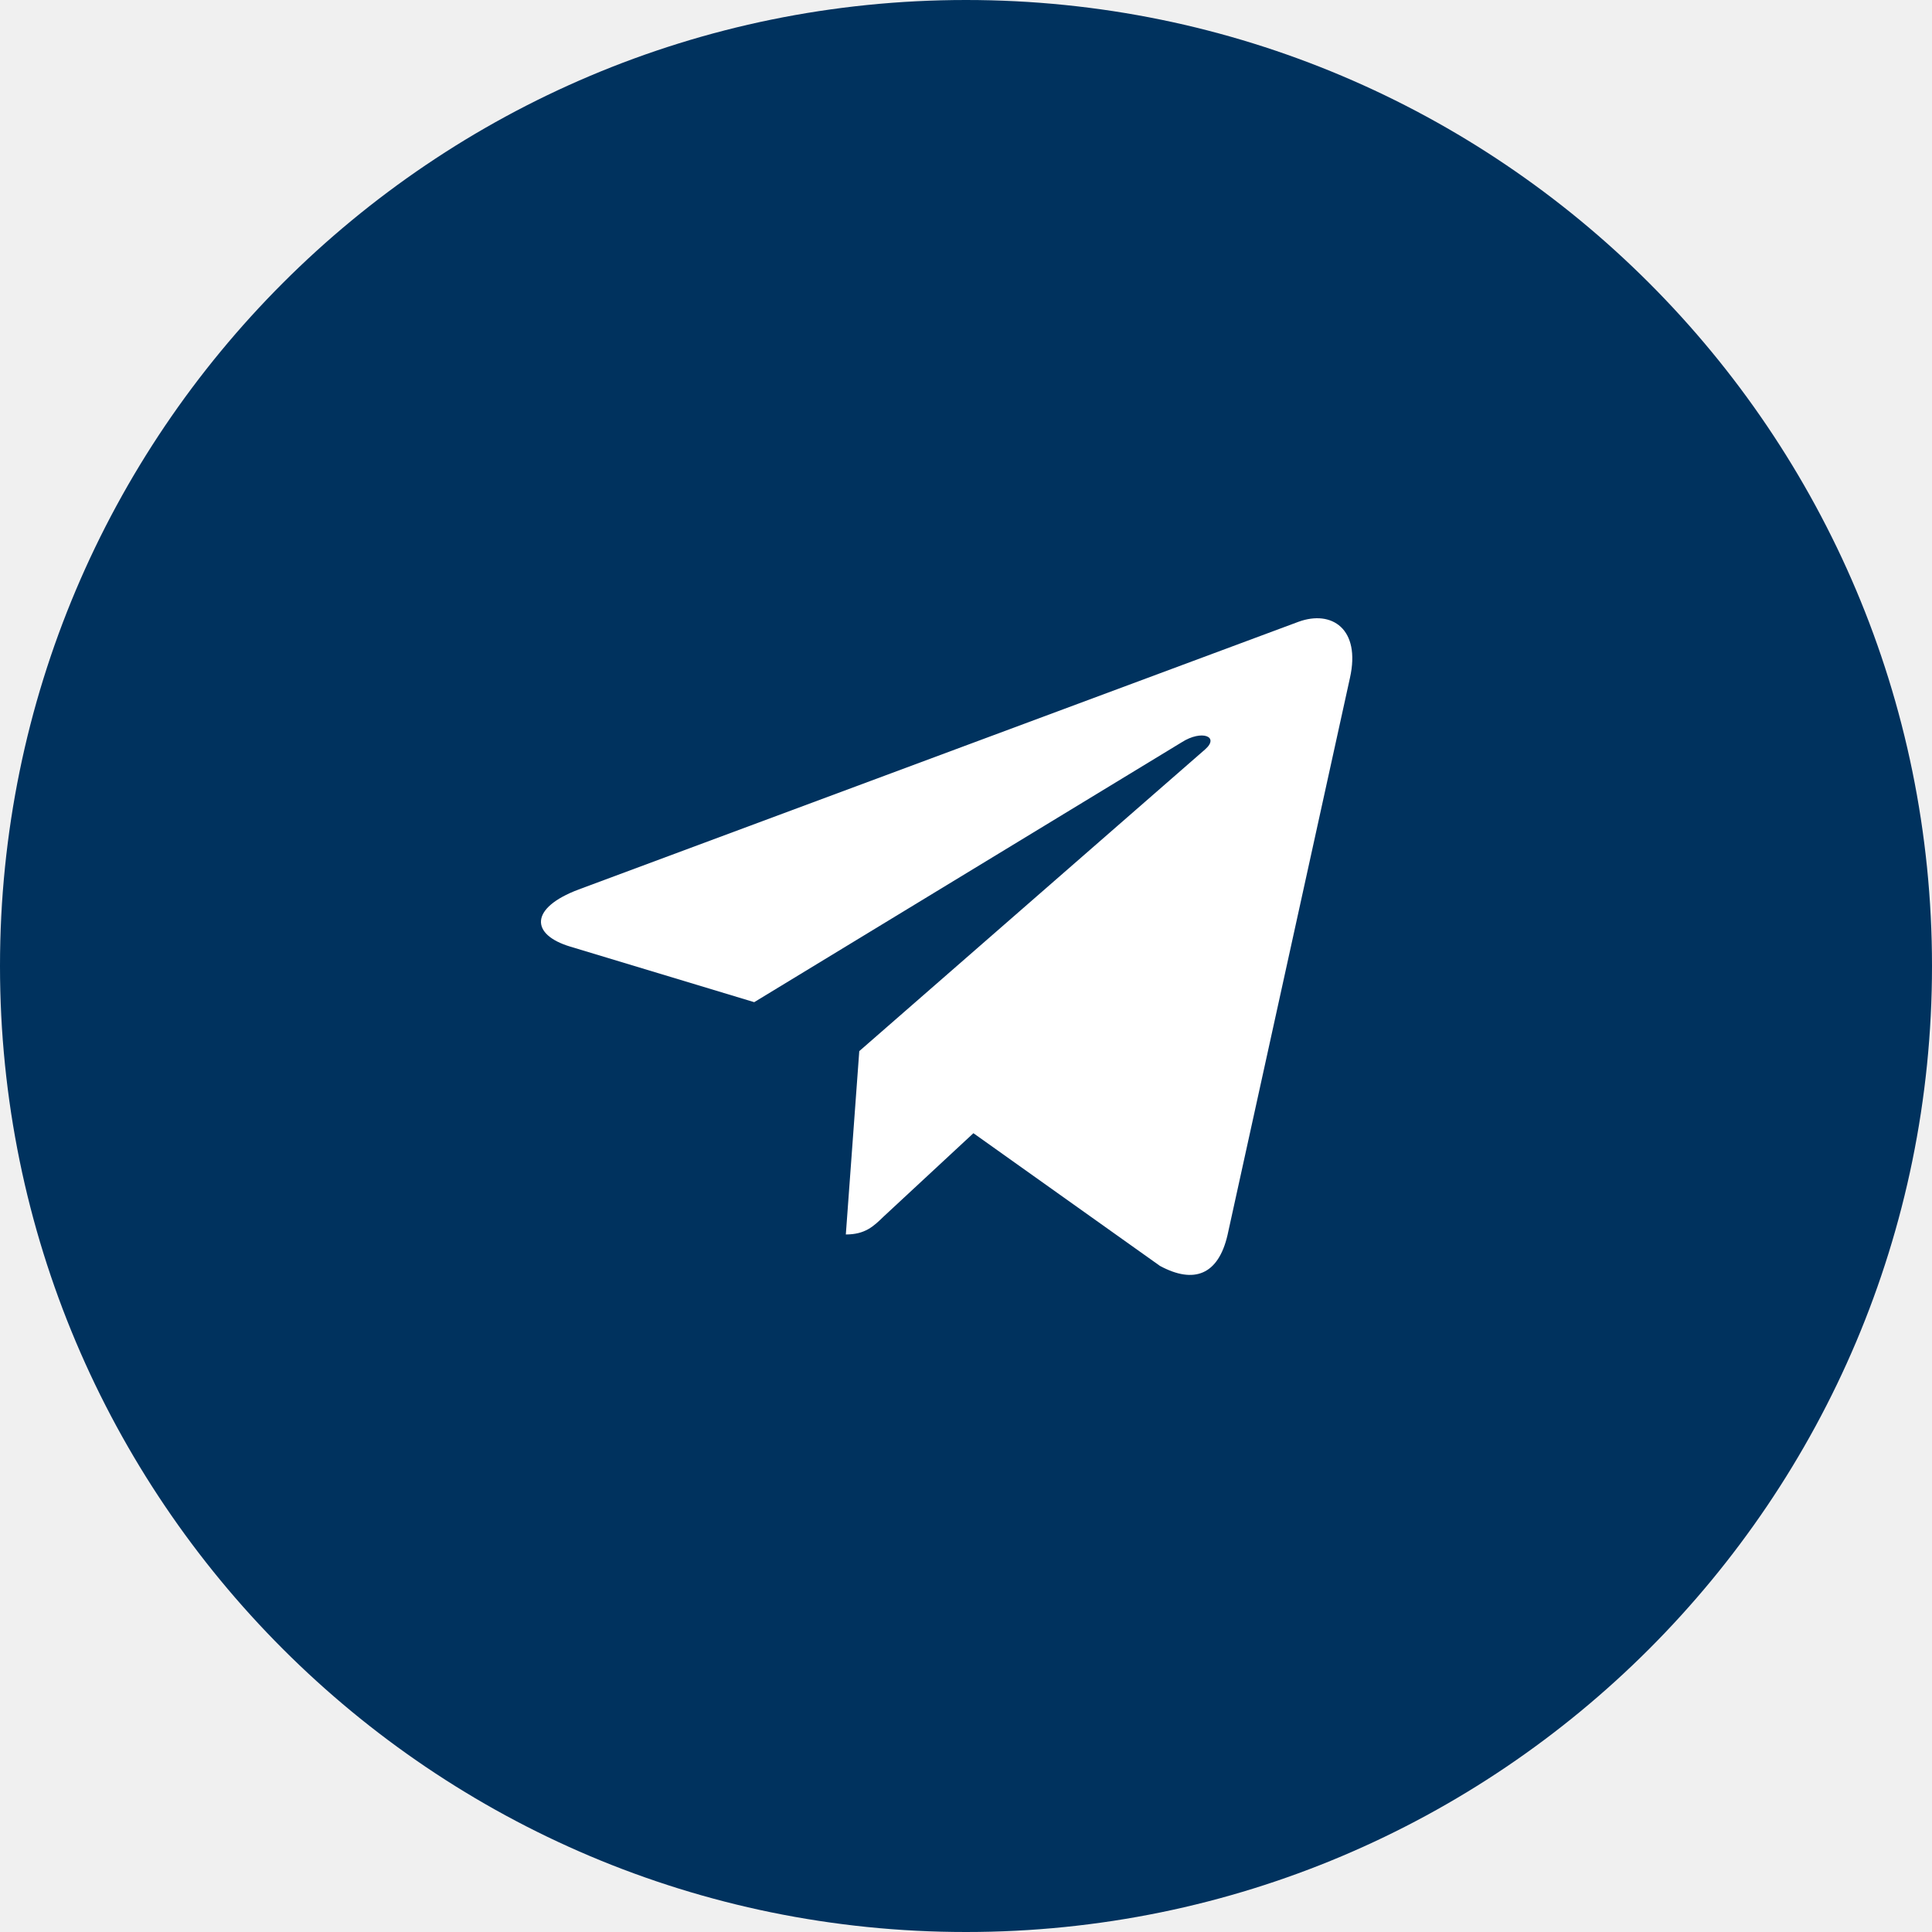
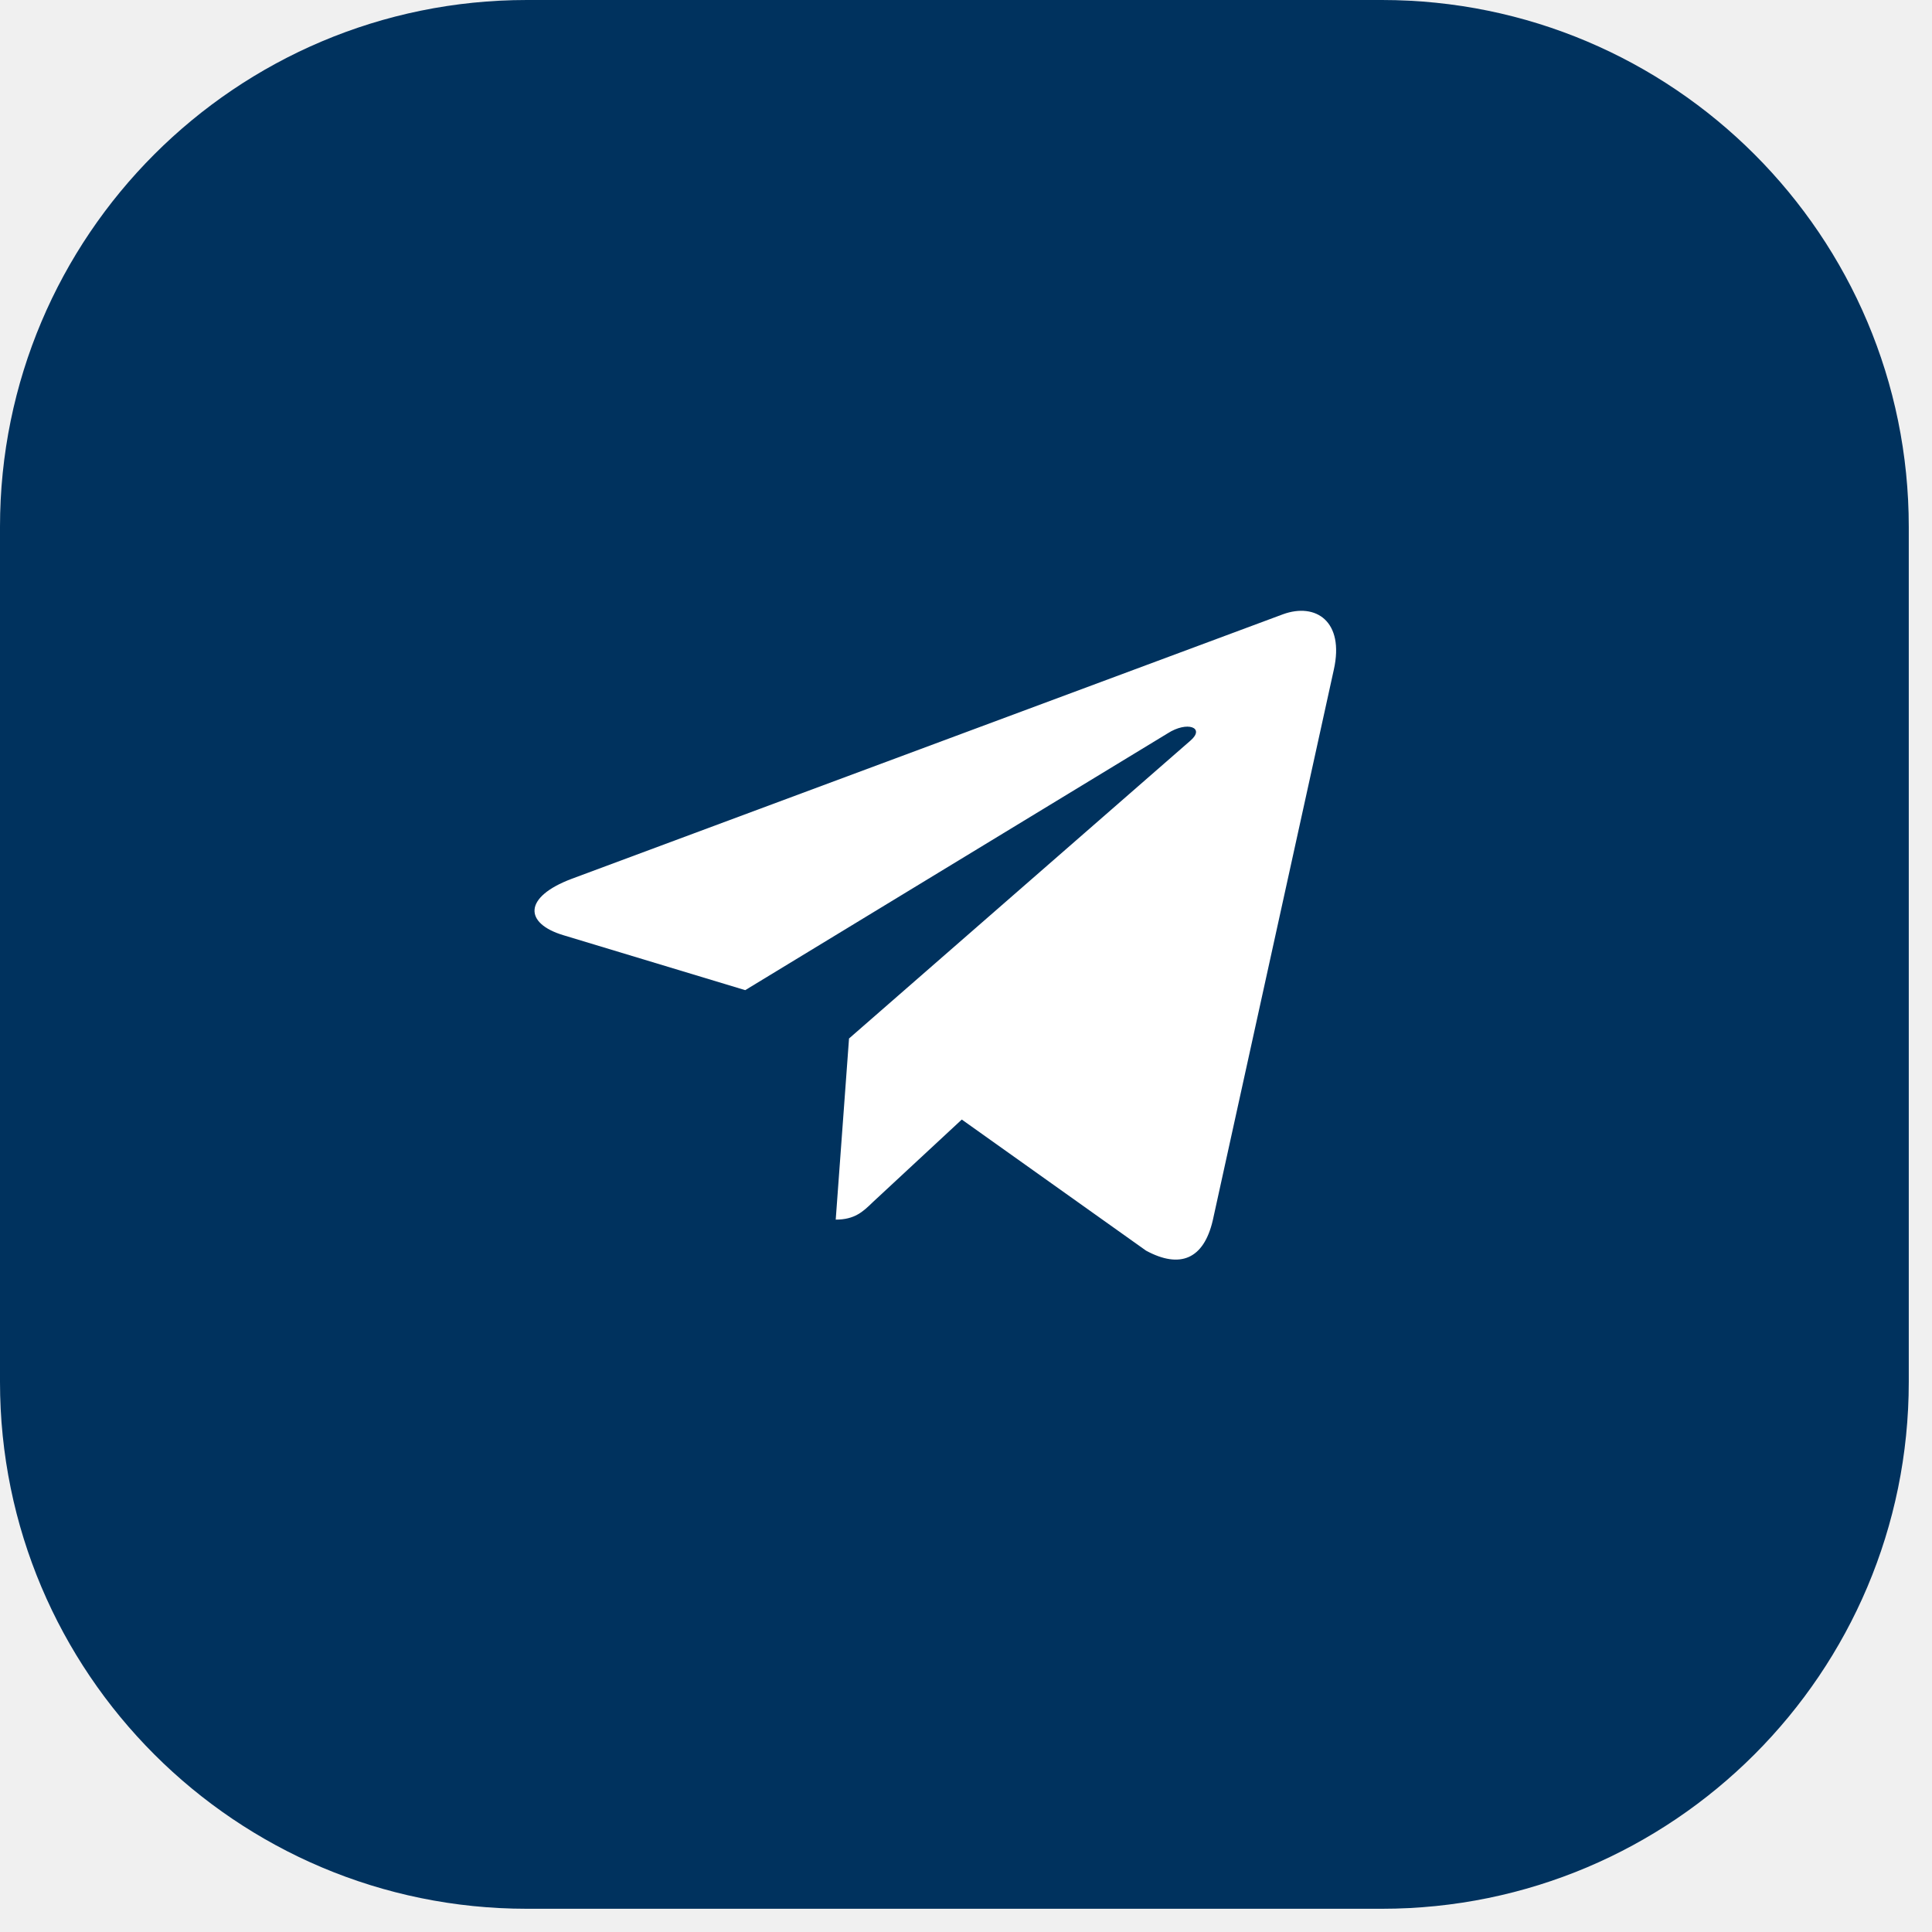
- <svg xmlns="http://www.w3.org/2000/svg" id="svg-telegram" viewBox="0 0 50 50" fill="none">
-   <rect width="50" height="50" rx="25" fill="#00325E" />
-   <g clip-path="url(#clip0_83_1048)">
-     <path d="M22.238 27.203L21.89 31.948C22.386 31.948 22.604 31.741 22.862 31.49L25.192 29.327L30.019 32.761C30.905 33.239 31.529 32.988 31.767 31.968L34.937 17.542C35.22 16.275 34.465 15.777 33.604 16.092L14.975 23.02C13.703 23.498 13.724 24.187 14.757 24.498L19.519 25.936L30.581 19.211C31.102 18.877 31.574 19.06 31.184 19.398L22.238 27.203Z" fill="white" />
-   </g>
-   <defs>
-     <clipPath id="clip0_83_1048">
-       <rect width="21" height="17" fill="white" transform="translate(14 16)" />
-     </clipPath>
-   </defs>
+ <svg xmlns="http://www.w3.org/2000/svg" id="svg-telegram" viewBox="0 0 44 44" fill="none">
+   <rect width="43.471" height="43.471" rx="12" fill="#00325E" />
+   <path d="M19.336 23.651L19.033 27.776C19.465 27.776 19.654 27.596 19.878 27.378L21.904 25.497L26.101 28.483C26.871 28.899 27.413 28.681 27.62 27.794L30.377 15.251C30.623 14.15 29.966 13.717 29.218 13.99L13.021 20.014C11.915 20.43 11.933 21.029 12.832 21.299L16.972 22.55L26.59 16.703C27.042 16.412 27.453 16.571 27.114 16.865L19.336 23.651Z" fill="white" />
</svg>
